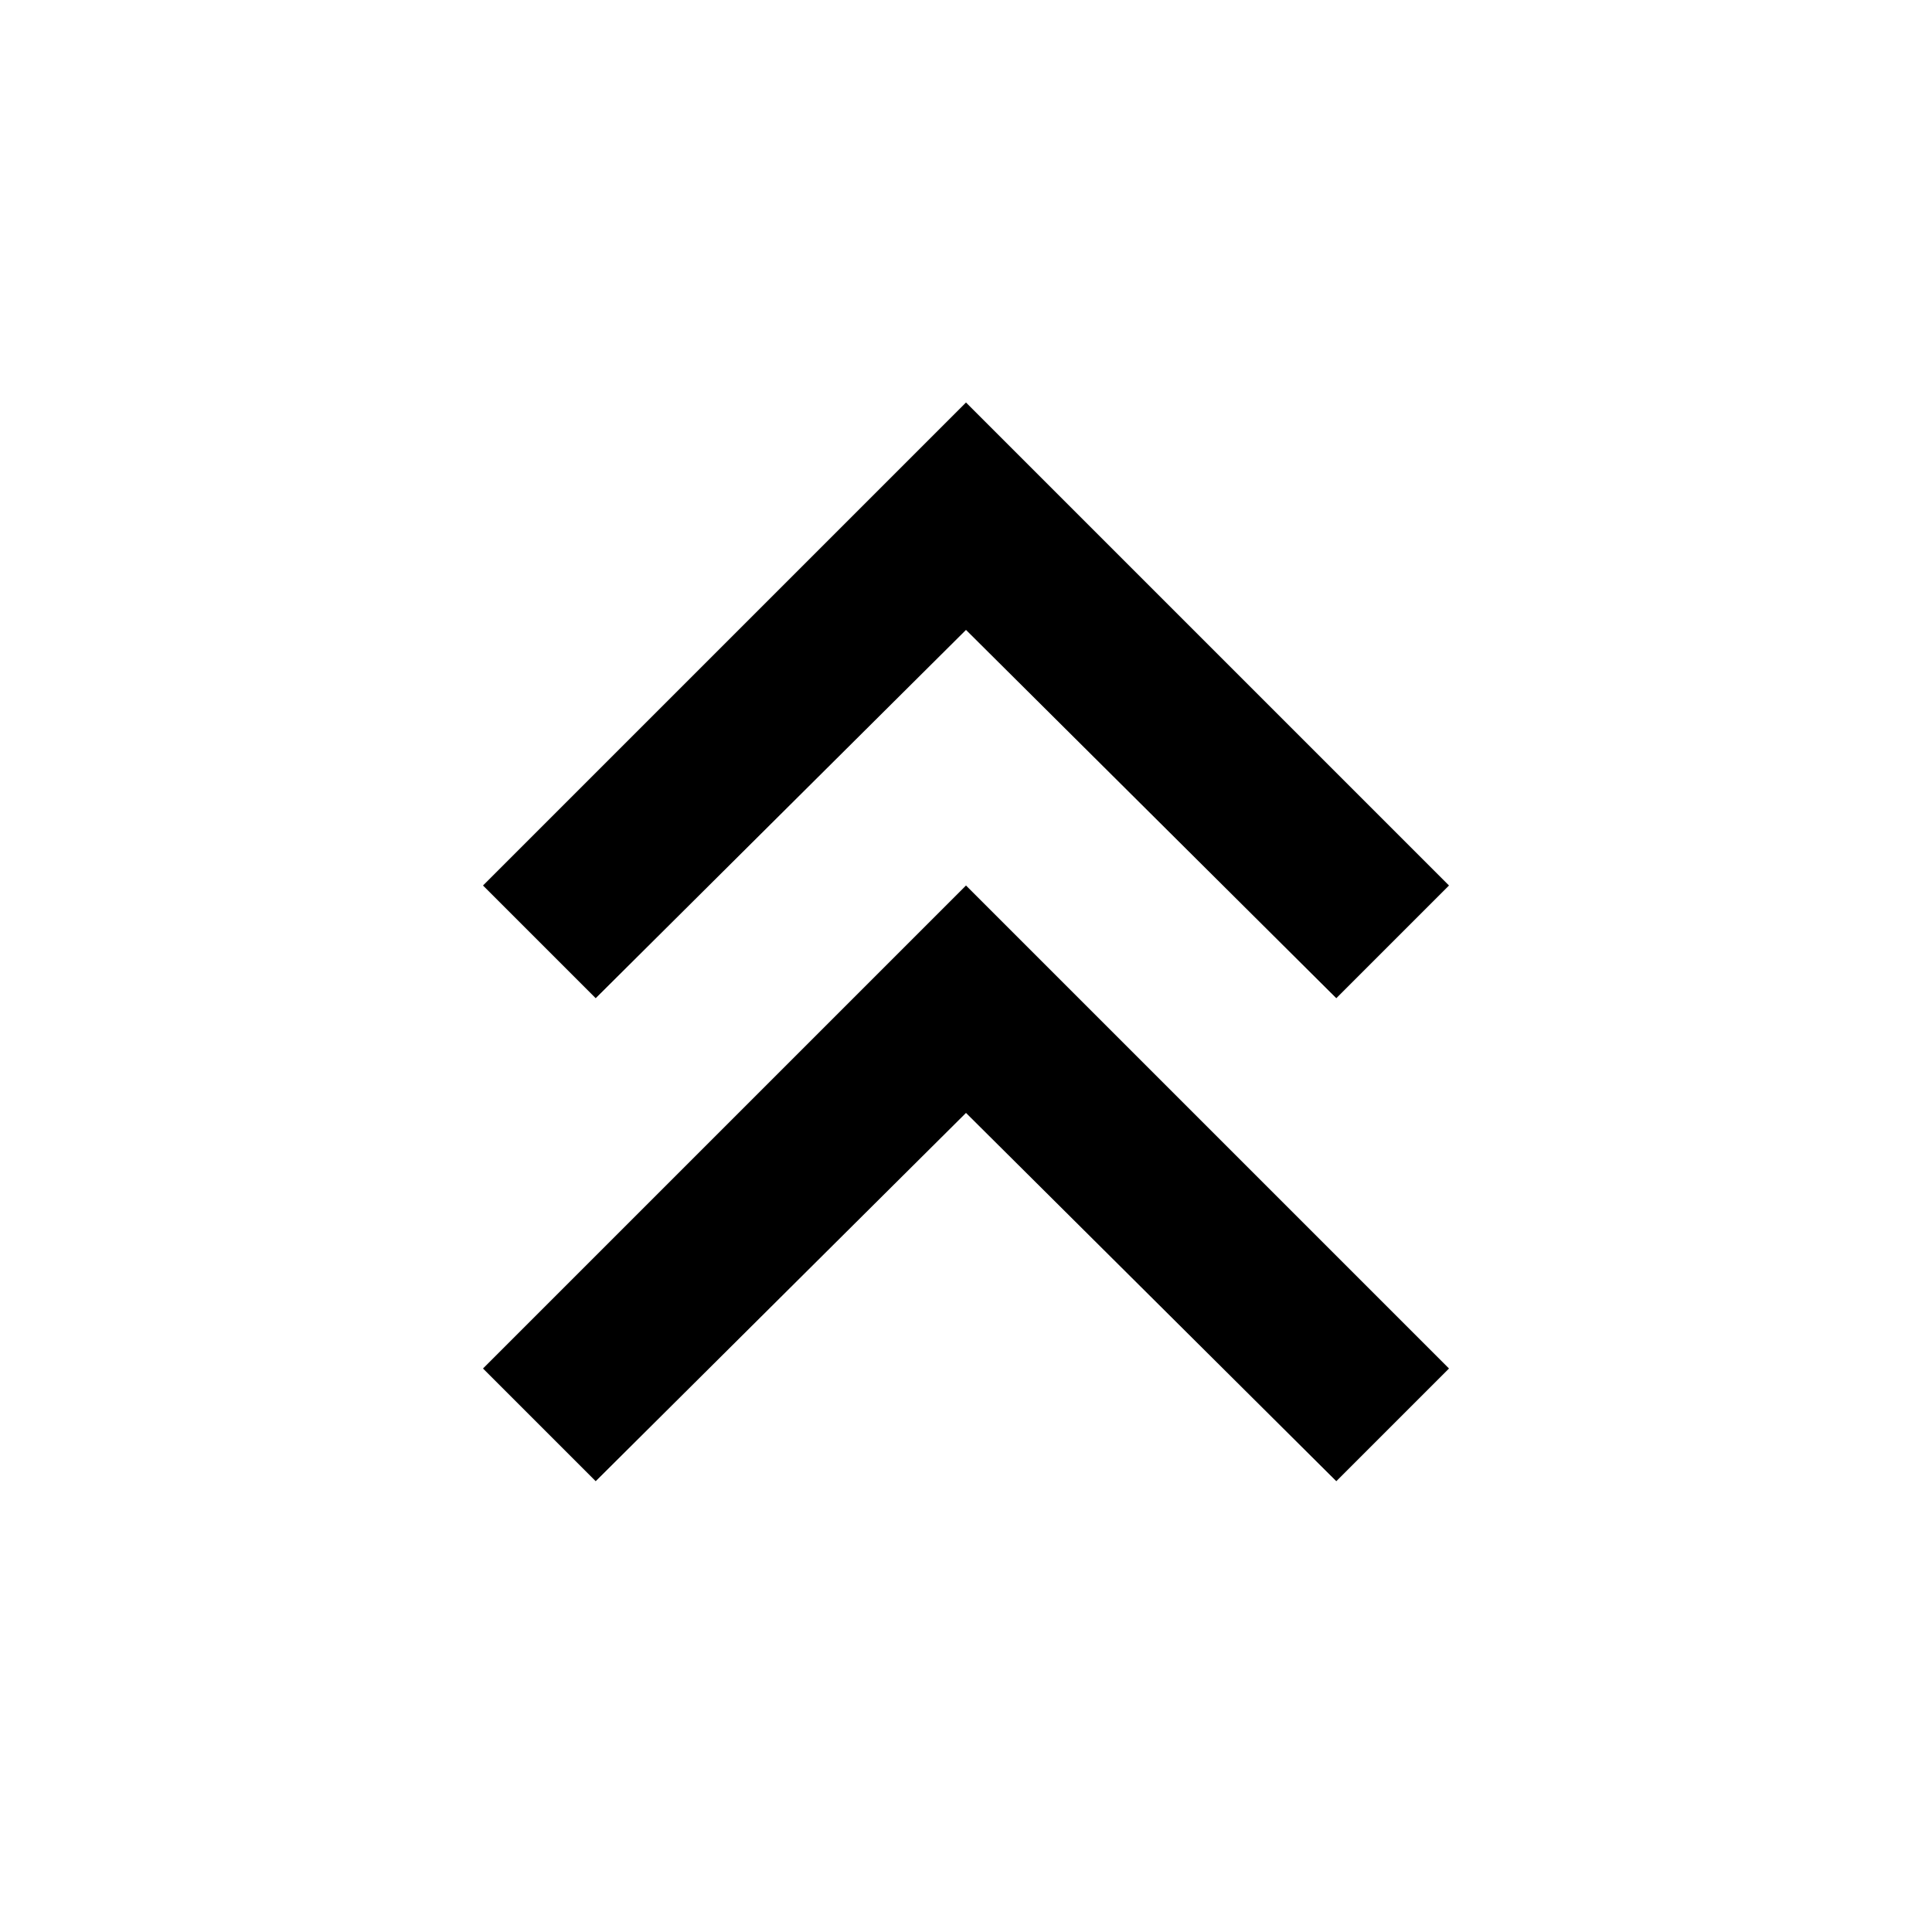
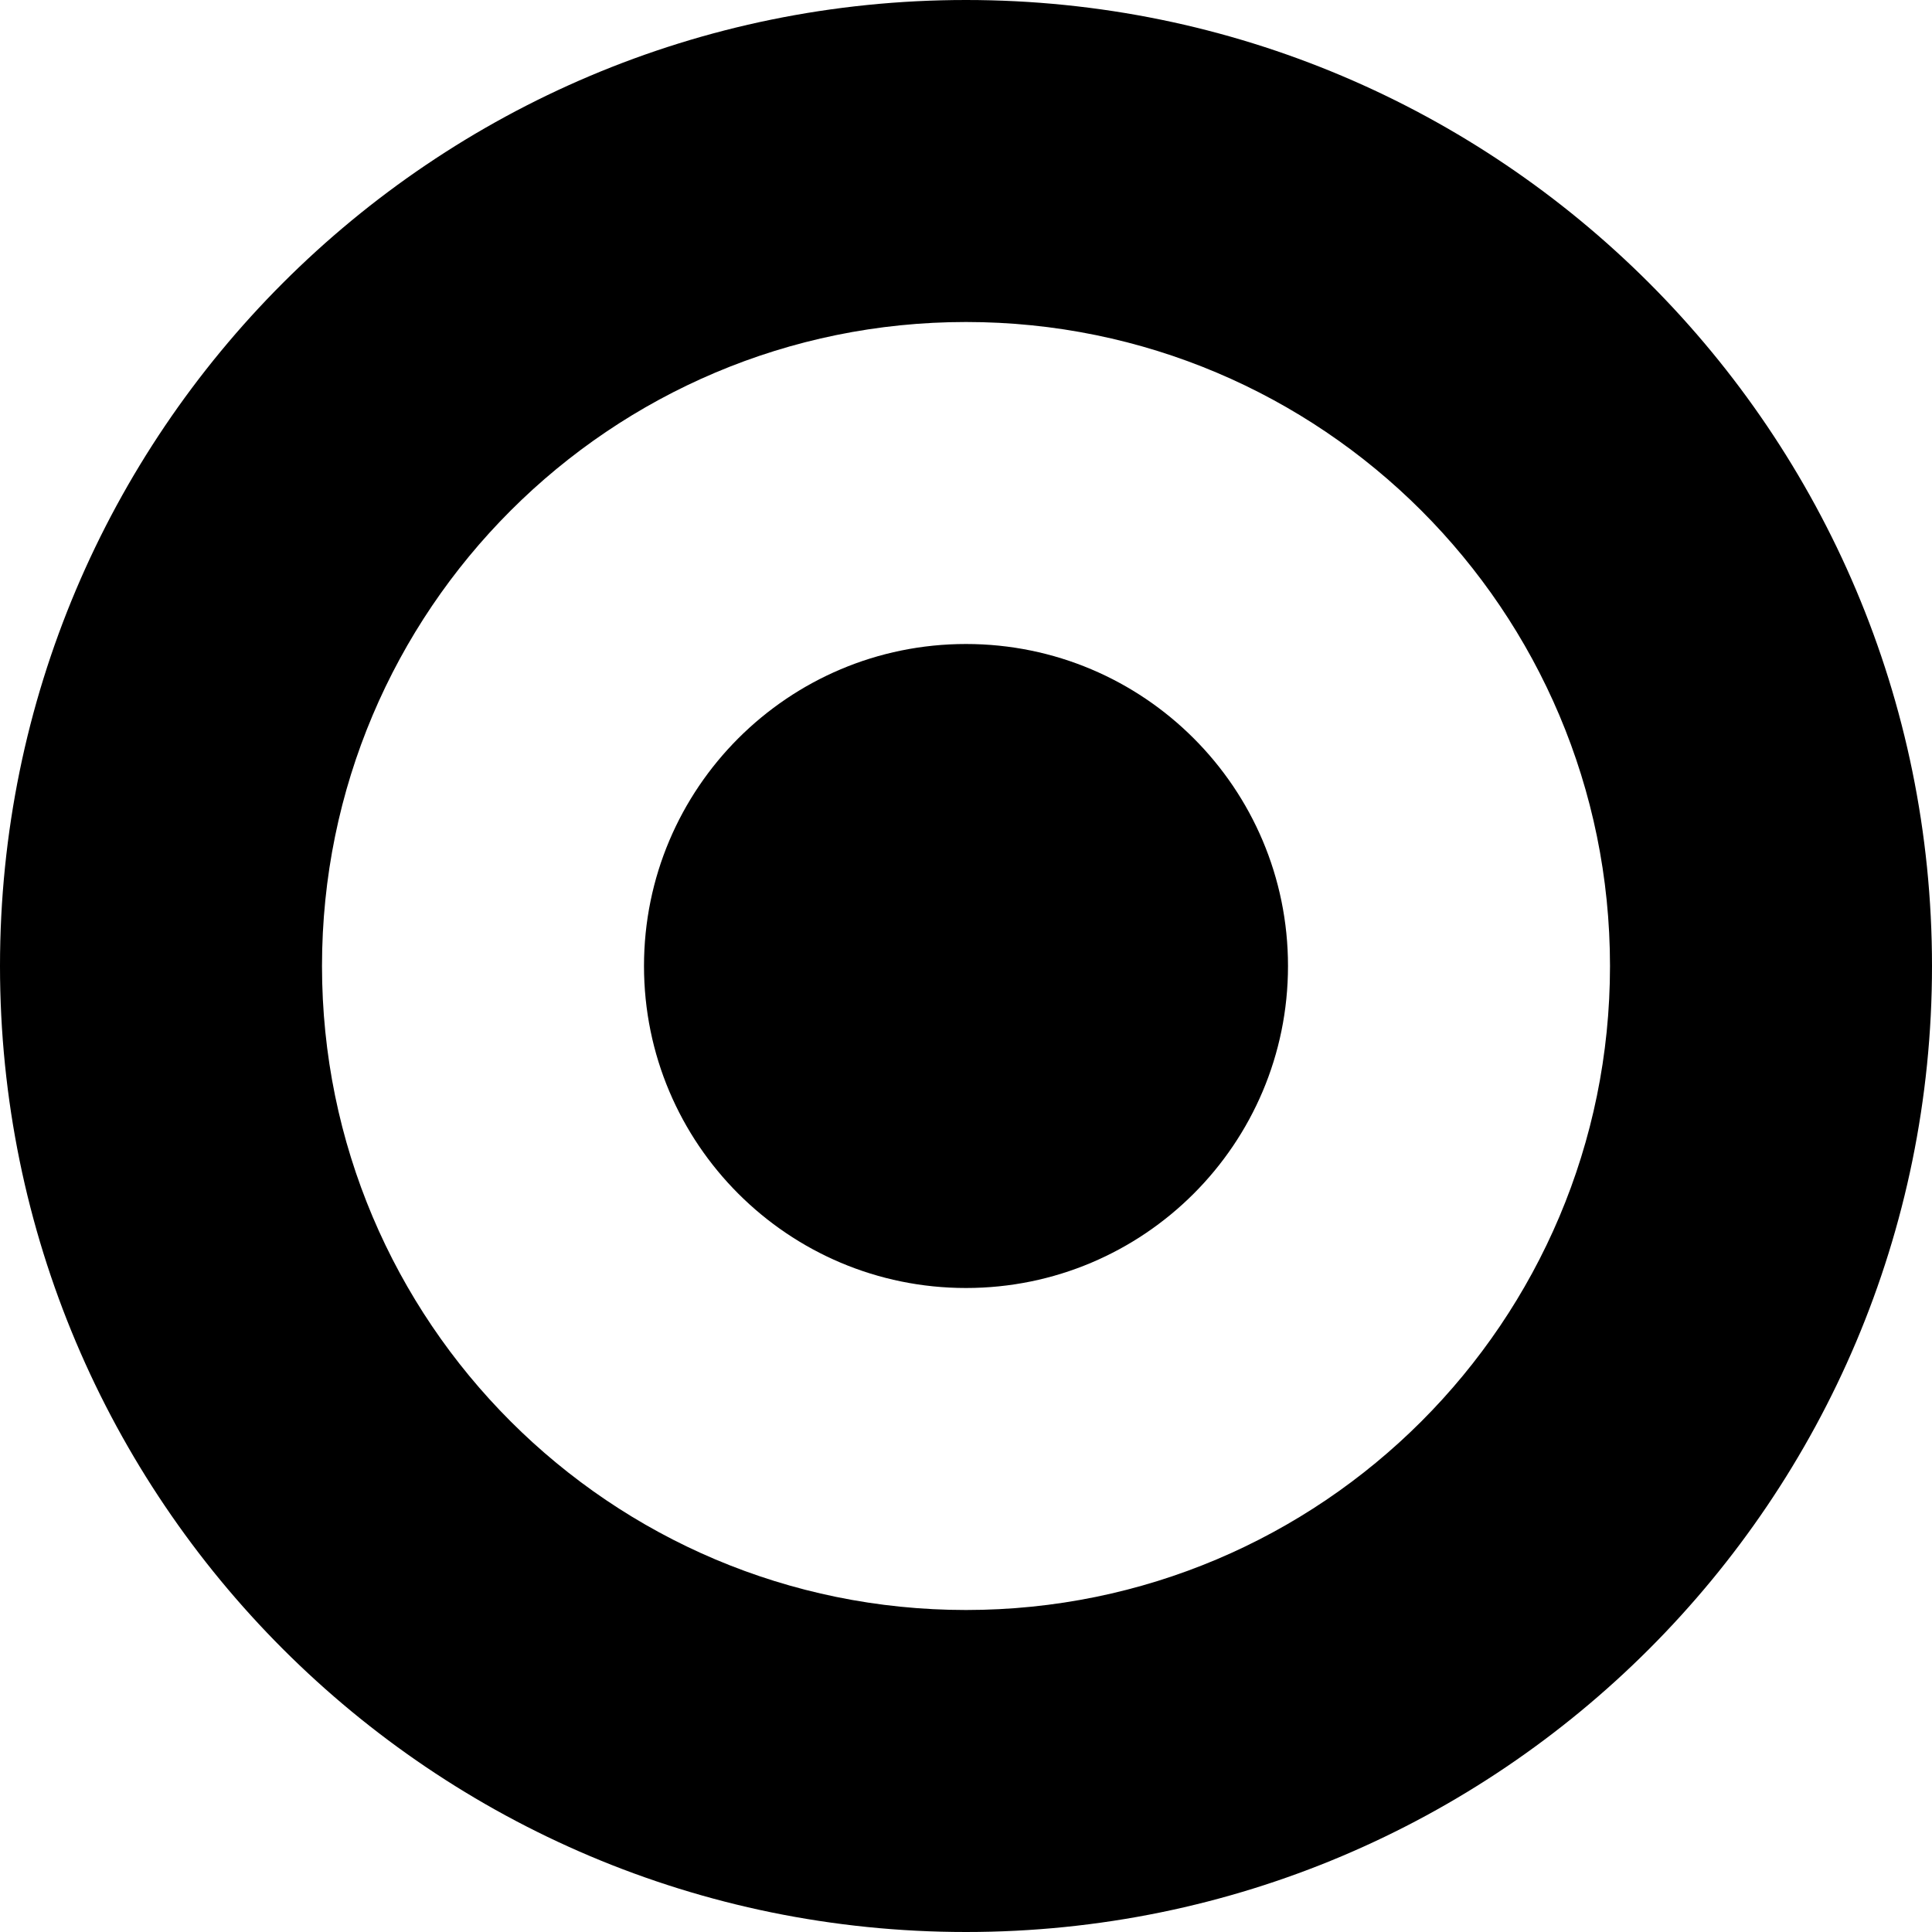
- <svg xmlns="http://www.w3.org/2000/svg" height="24px" viewBox="0 -960 960 960" width="24px" fill="000000">
-   <path d="m296-224-56-56 240-240 240 240-56 56-184-183-184 183Zm0-240-56-56 240-240 240 240-56 56-184-183-184 183Z" />
+ <svg xmlns="http://www.w3.org/2000/svg" viewBox="0 0 480 480">
+   <g fill="#000000">
+     <path d="M240 0a240 240 0 1 0 0 480 240 240 0 0 0 0-480Zm0 400a160 160 0 1 1 0-320 160 160 0 0 1 0 320Z" />
+     <circle cx="240" cy="240" r="80" />
+   </g>
</svg>
